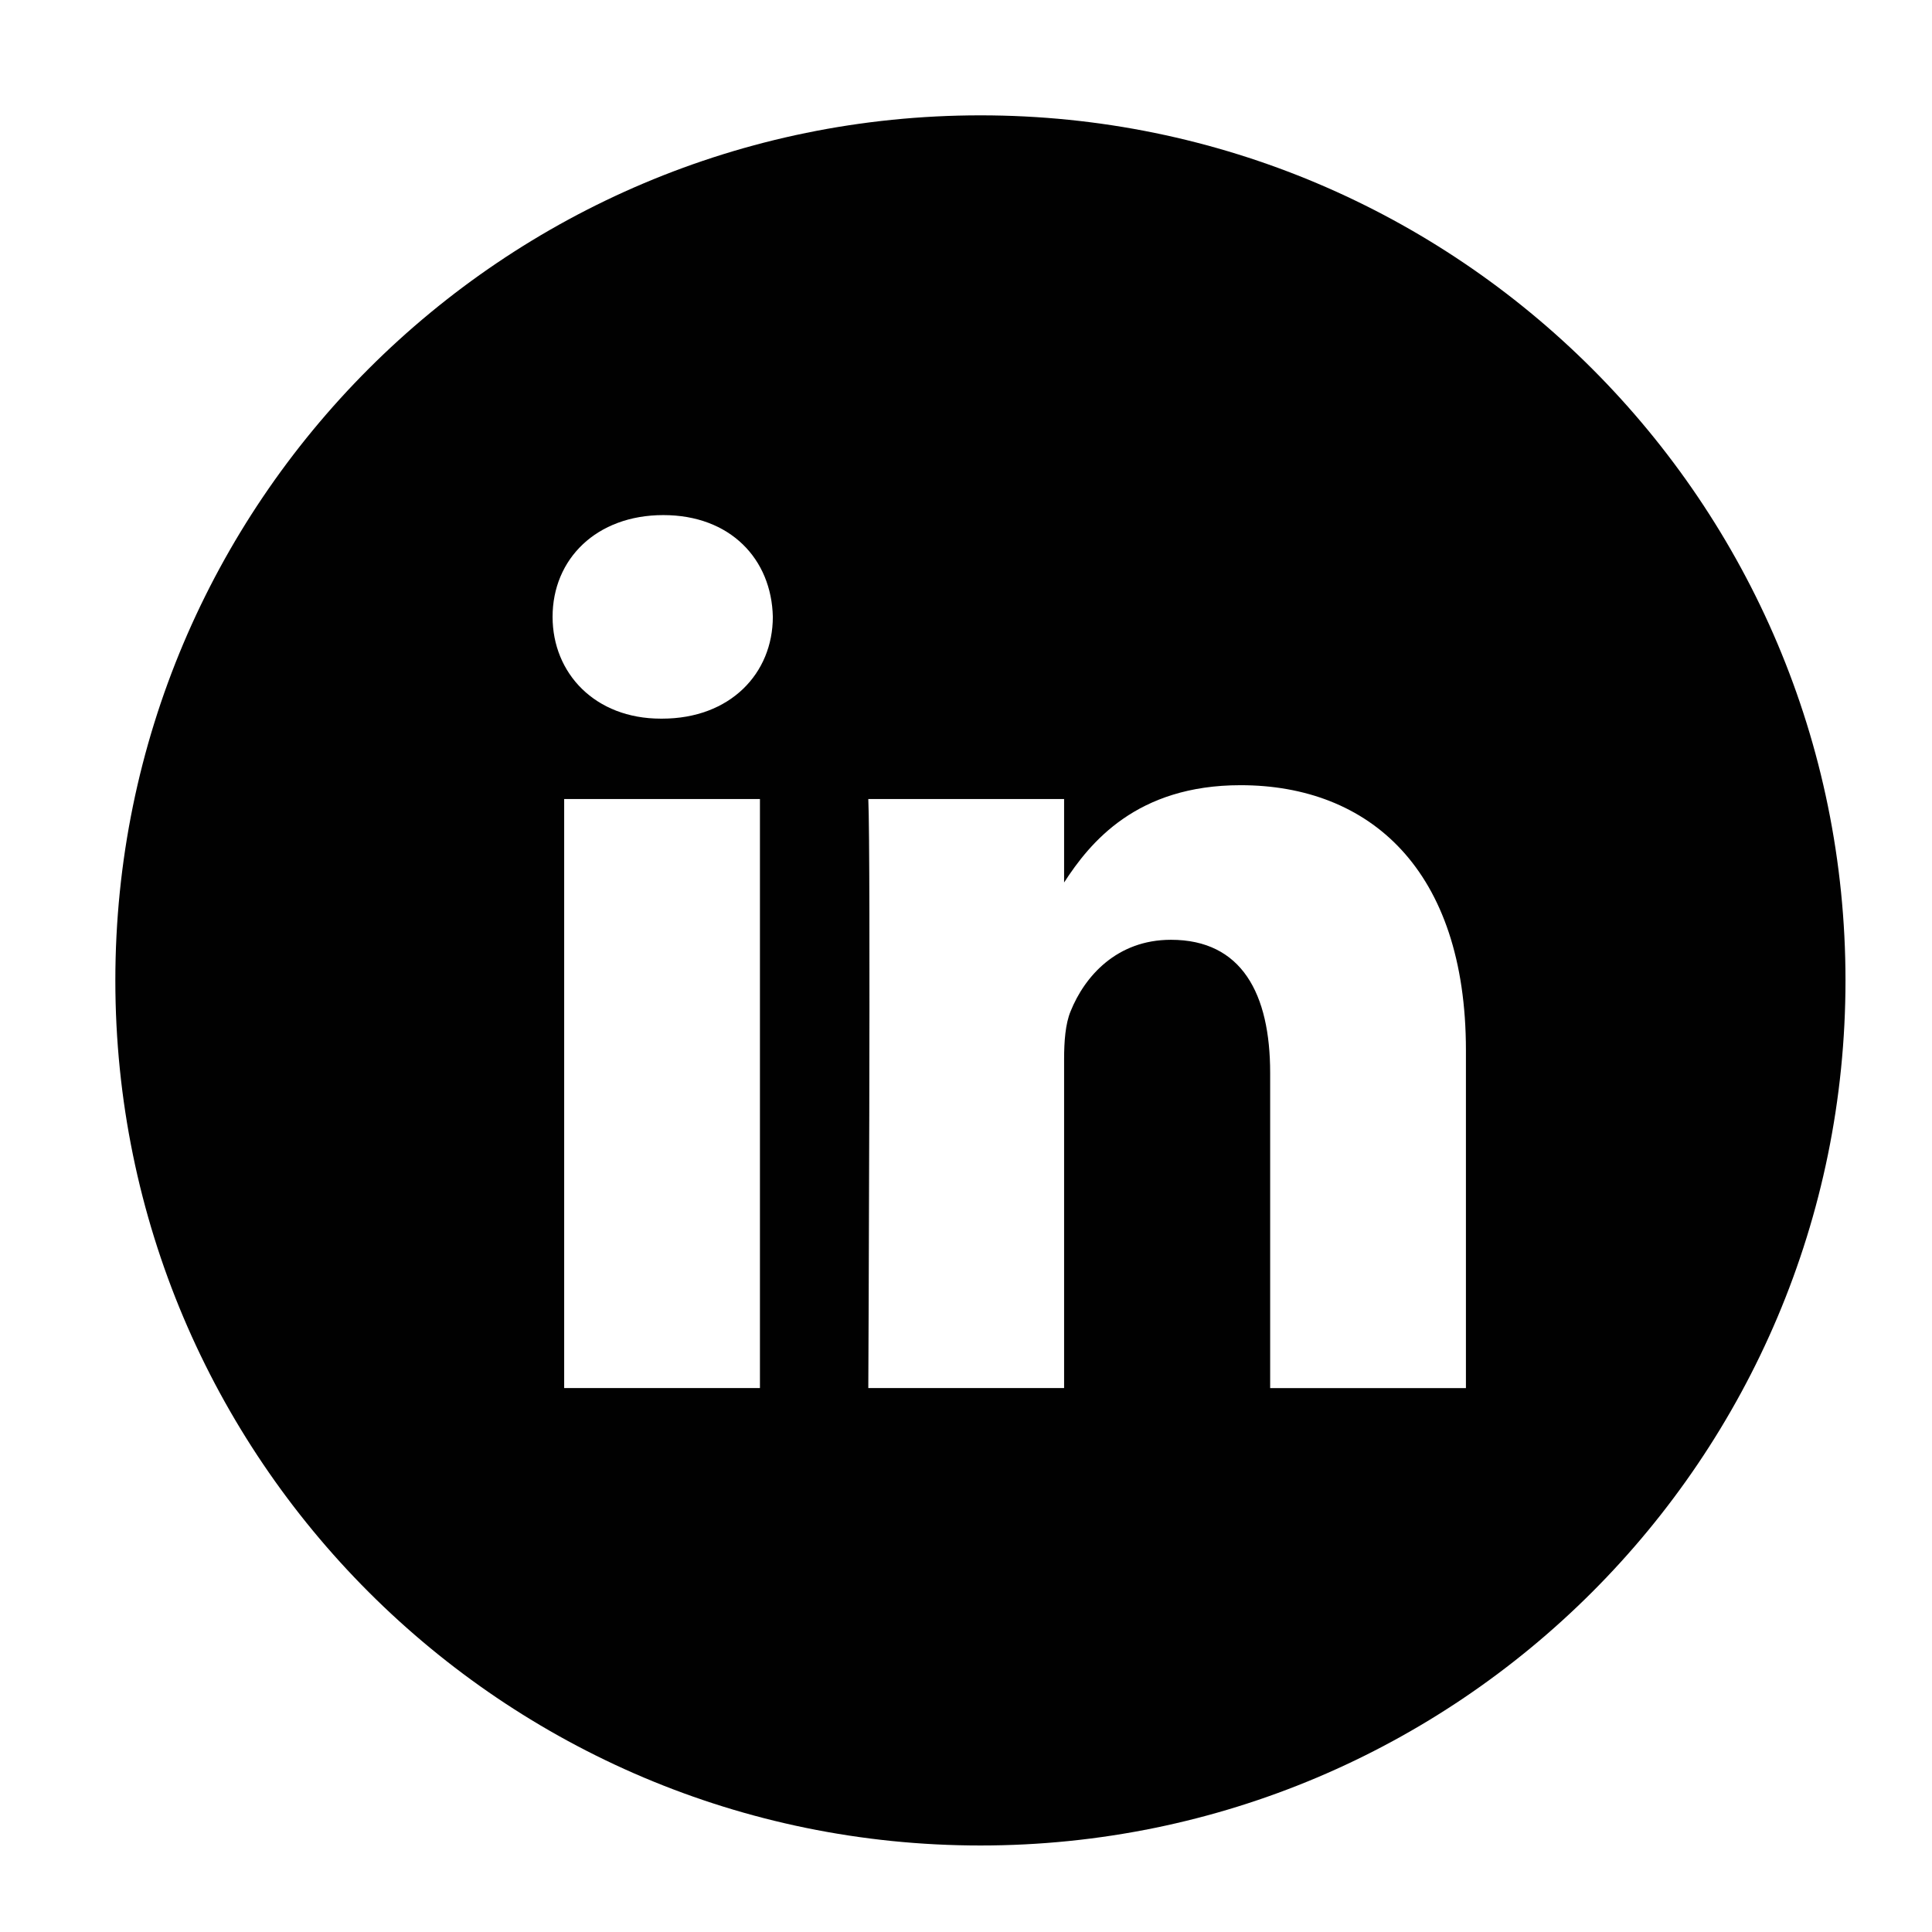
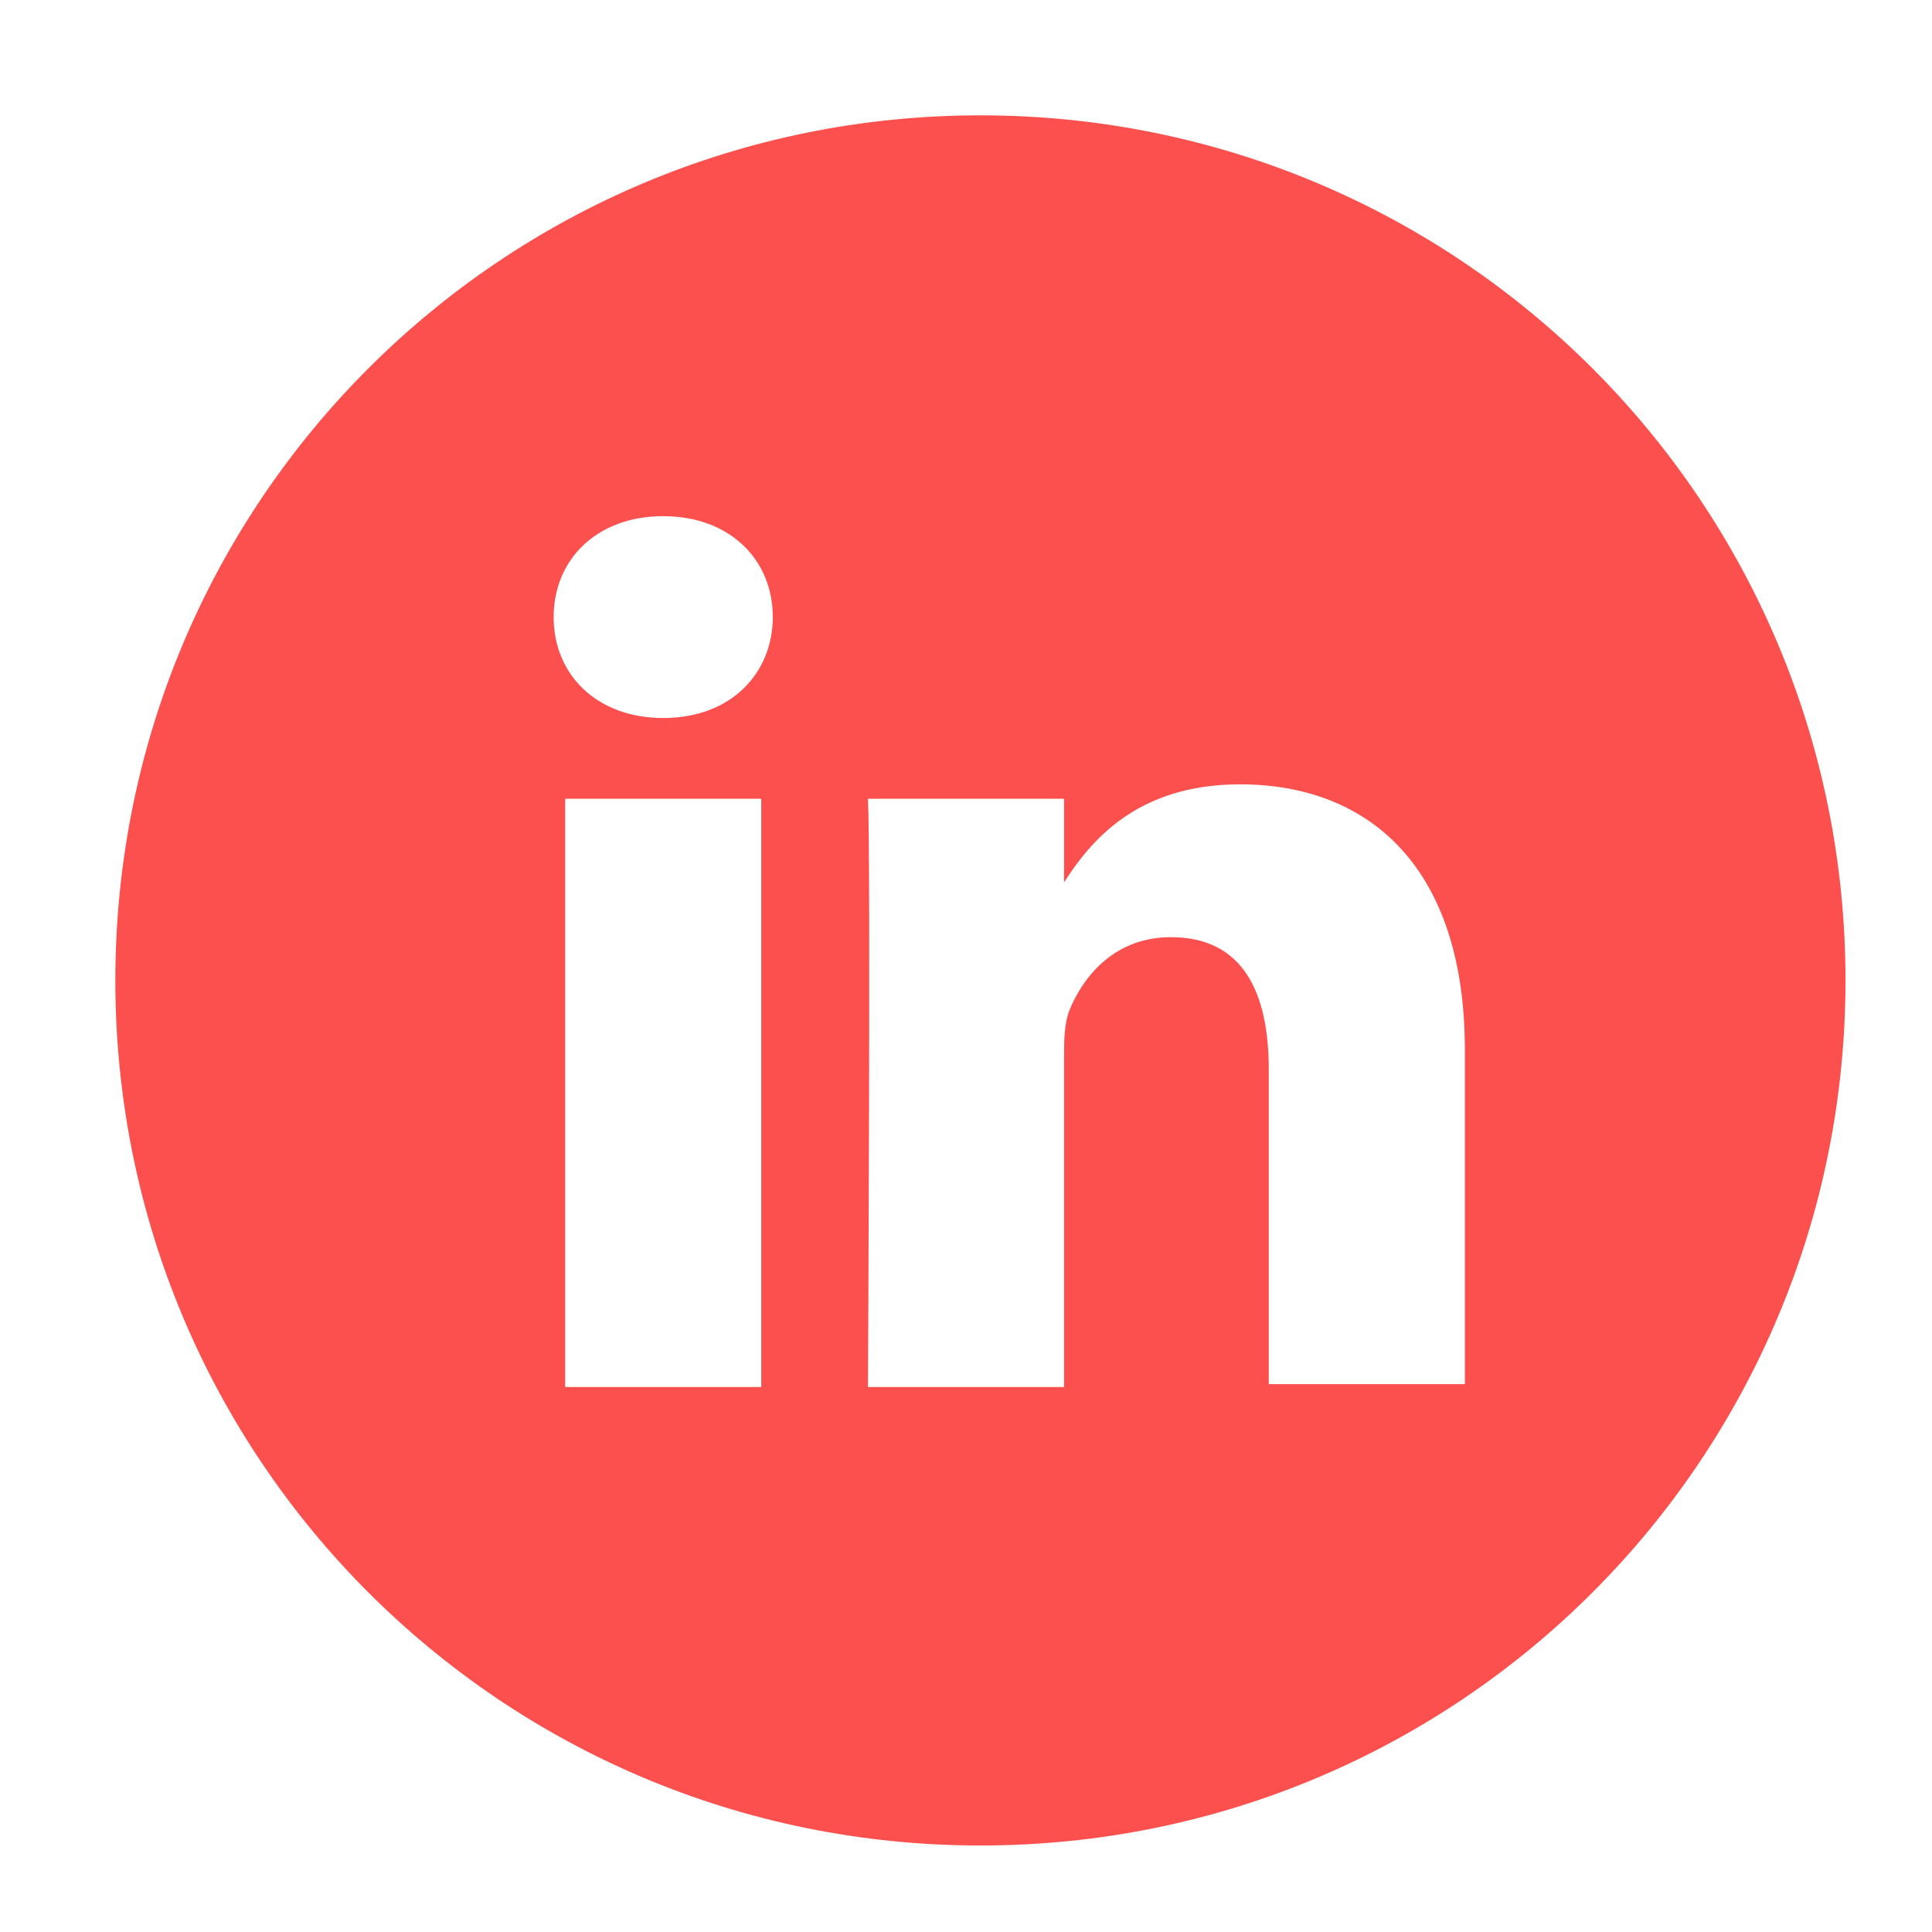
- <svg xmlns="http://www.w3.org/2000/svg" height="67px" id="Layer_1" style="enable-background:new 0 0 67 67;" version="1.1" viewBox="0 0 67 67" width="67px" xml:space="preserve">
-   <path d="M50.837,48.137V36.425c0-6.275-3.35-9.195-7.816-9.195  c-3.604,0-5.219,1.983-6.119,3.374V27.71h-6.79c0.09,1.917,0,20.427,0,20.427h6.79V36.729c0-0.609,0.044-1.219,0.224-1.655  c0.49-1.22,1.607-2.483,3.482-2.483c2.458,0,3.44,1.873,3.44,4.618v10.929H50.837z M22.959,24.922c2.367,0,3.842-1.57,3.842-3.531  c-0.044-2.003-1.475-3.528-3.797-3.528s-3.841,1.524-3.841,3.528c0,1.961,1.474,3.531,3.753,3.531H22.959z M34,64  C17.432,64,4,50.568,4,34C4,17.431,17.432,4,34,4s30,13.431,30,30C64,50.568,50.568,64,34,64z M26.354,48.137V27.71h-6.789v20.427  H26.354z" style="fill-rule:evenodd;clip-rule:evenodd;fill:#010101;" />
+ <svg xmlns="http://www.w3.org/2000/svg" height="67" version="1.1" viewBox="0 0 67 67" width="67" xml:space="preserve">
+   <path d="M50.8 48.1V36.4c0-6.3-3.3-9.2-7.8-9.2 -3.6 0-5.2 2-6.1 3.4V27.7h-6.8c0.1 1.9 0 20.4 0 20.4h6.8V36.7c0-0.6 0-1.2 0.2-1.7 0.5-1.2 1.6-2.5 3.5-2.5 2.5 0 3.4 1.9 3.4 4.6v10.9H50.8zM23 24.9c2.4 0 3.8-1.6 3.8-3.5 0-2-1.5-3.5-3.8-3.5s-3.8 1.5-3.8 3.5c0 2 1.5 3.5 3.8 3.5H23zM34 64C17.4 64 4 50.6 4 34 4 17.4 17.4 4 34 4s30 13.4 30 30C64 50.6 50.6 64 34 64zM26.4 48.1V27.7h-6.8v20.4H26.4z" fill="#FB504D" />
</svg>
